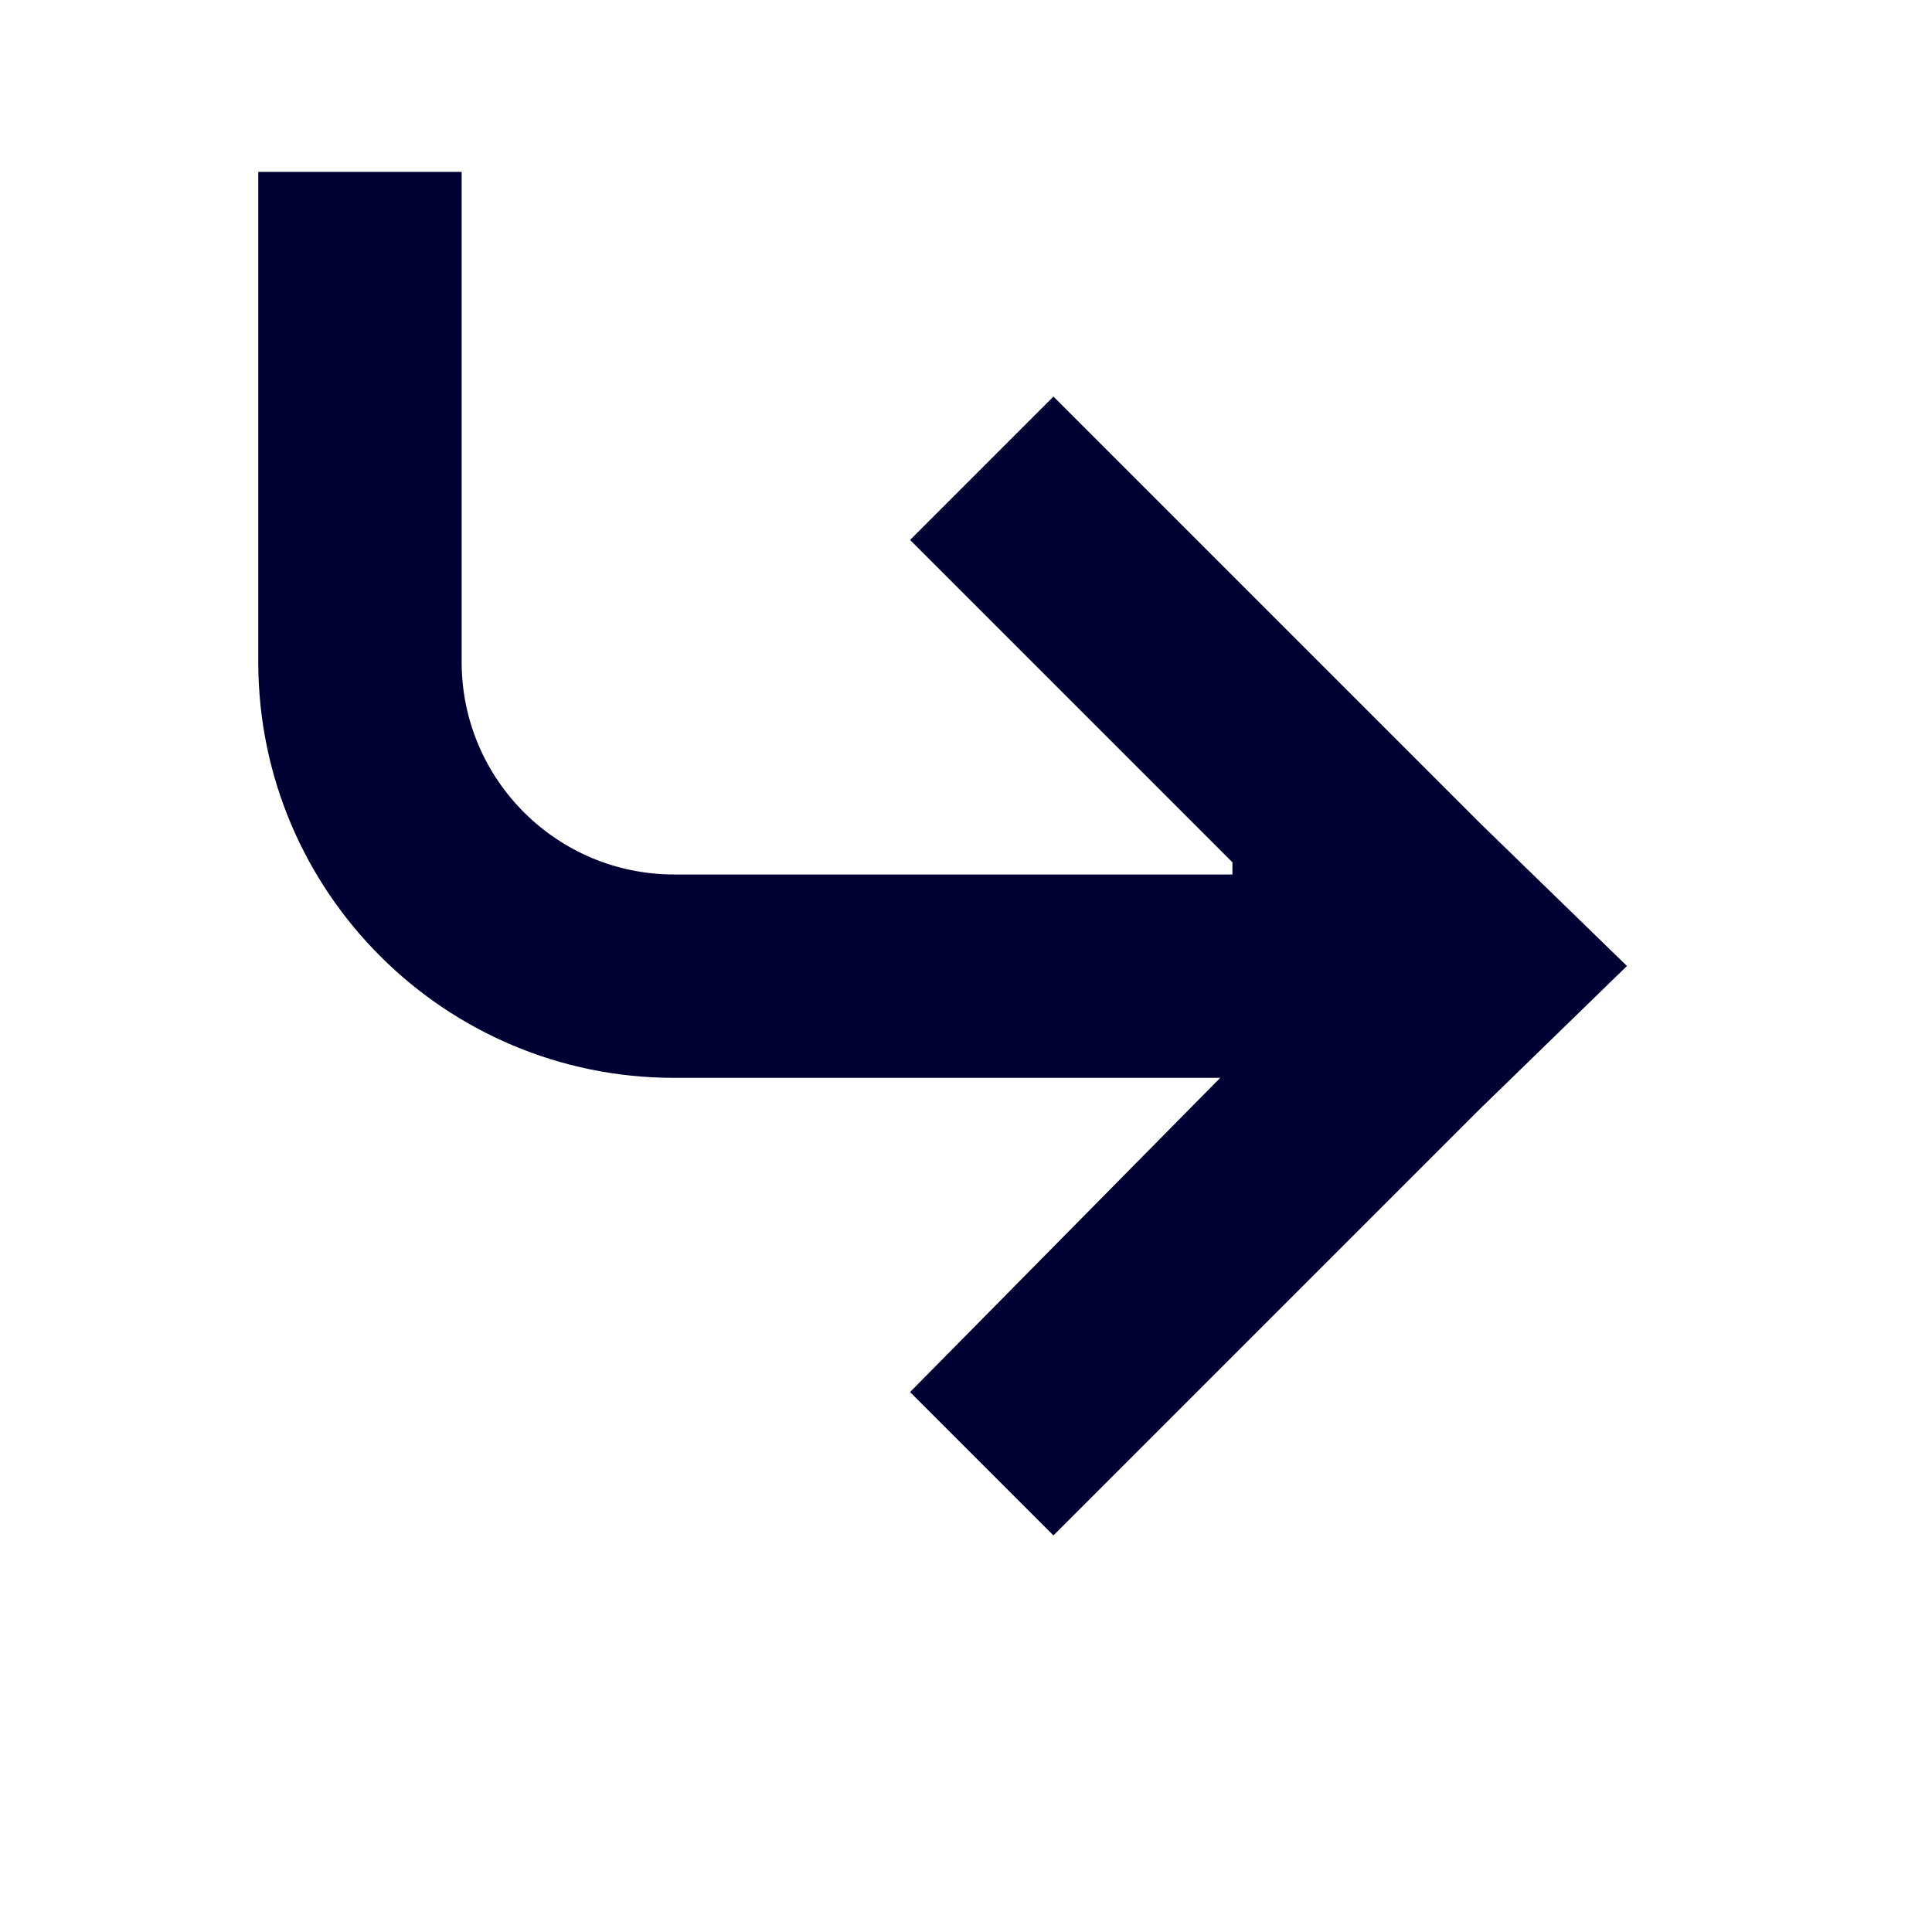
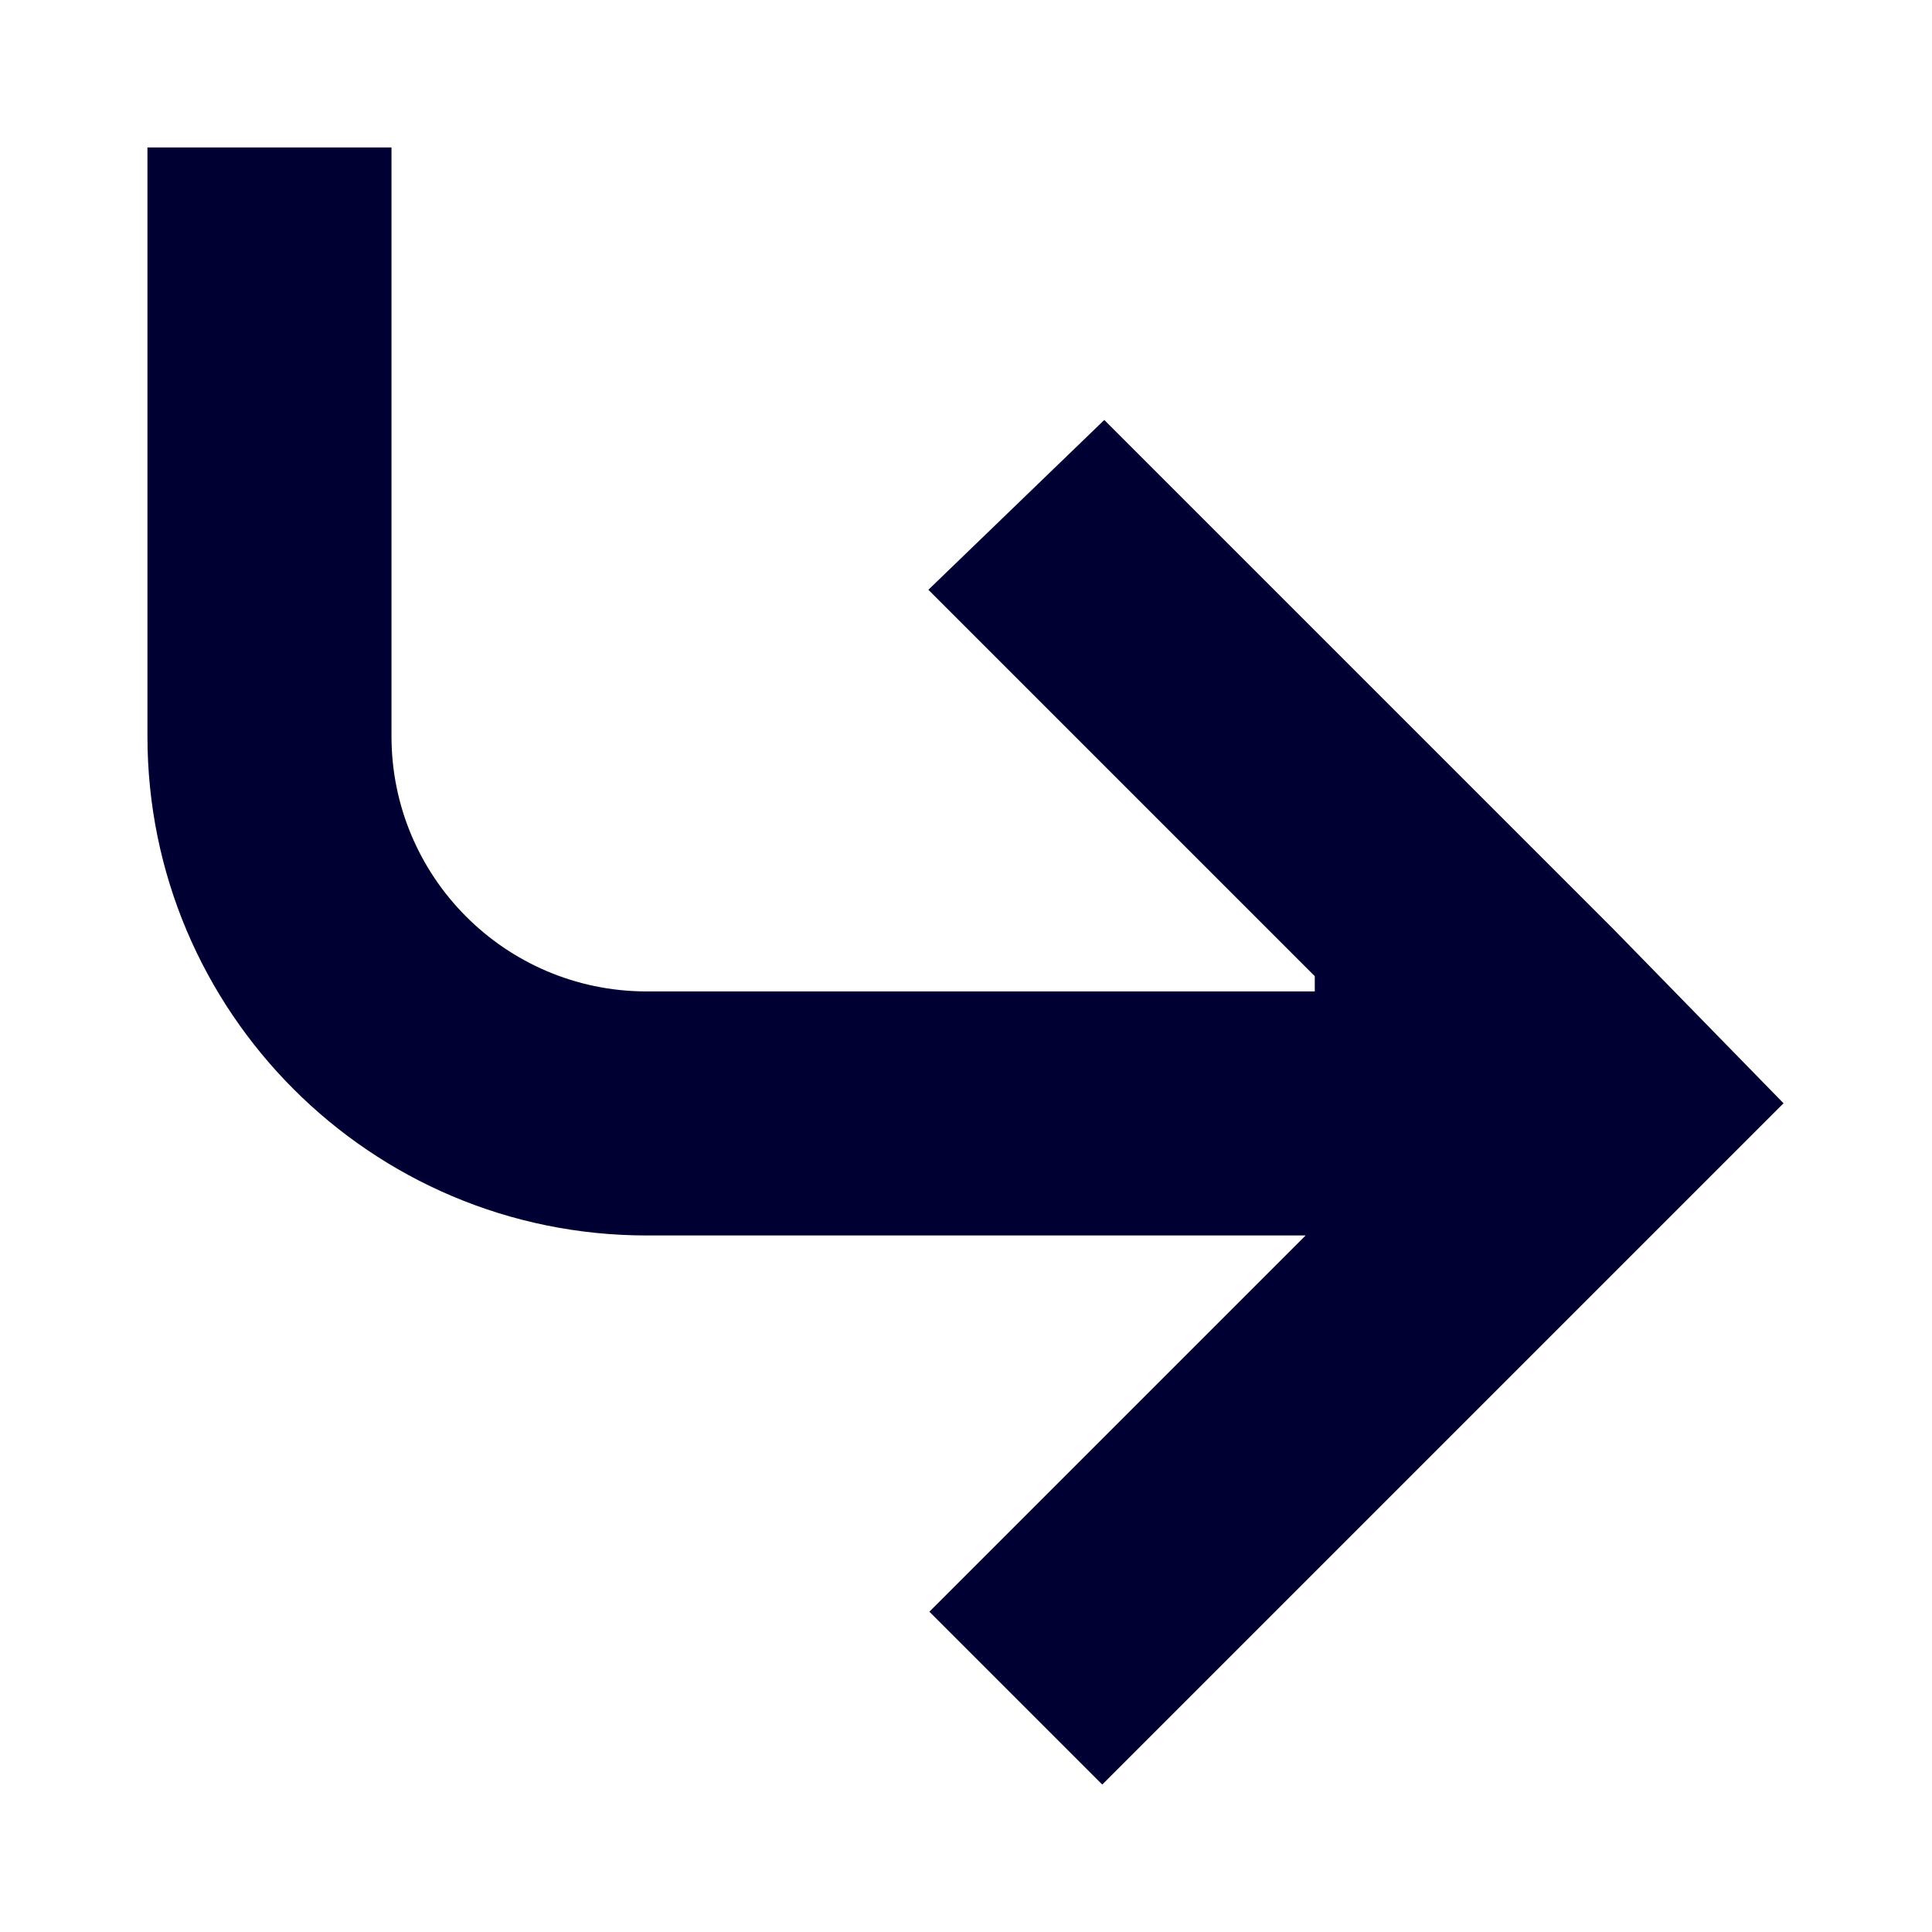
<svg xmlns="http://www.w3.org/2000/svg" viewBox="0 0 19 19">
  <style>path{fill:#003;}</style>
-   <path d="M14.55,8.09,10.36,3.9,8.95,5.31l3.17,3.17V8.6H6.63A2.09,2.09,0,0,1,4.54,6.52V1.69h-2V6.52A4.09,4.09,0,0,0,6.63,10.6H12L8.95,13.69l1.41,1.41,4.19-4.19L16,9.5Z" />
+   <path d="M15.86,9.13l-5-5L9.13,5.8l3.8,3.8v.15H6.35A2.51,2.51,0,0,1,3.85,7.24V1.45H1.45V7.24a4.91,4.91,0,0,0,4.91,4.91h6.48l-3.7,3.7,1.7,1.7,5-5,1.7-1.7Z" />
</svg>
